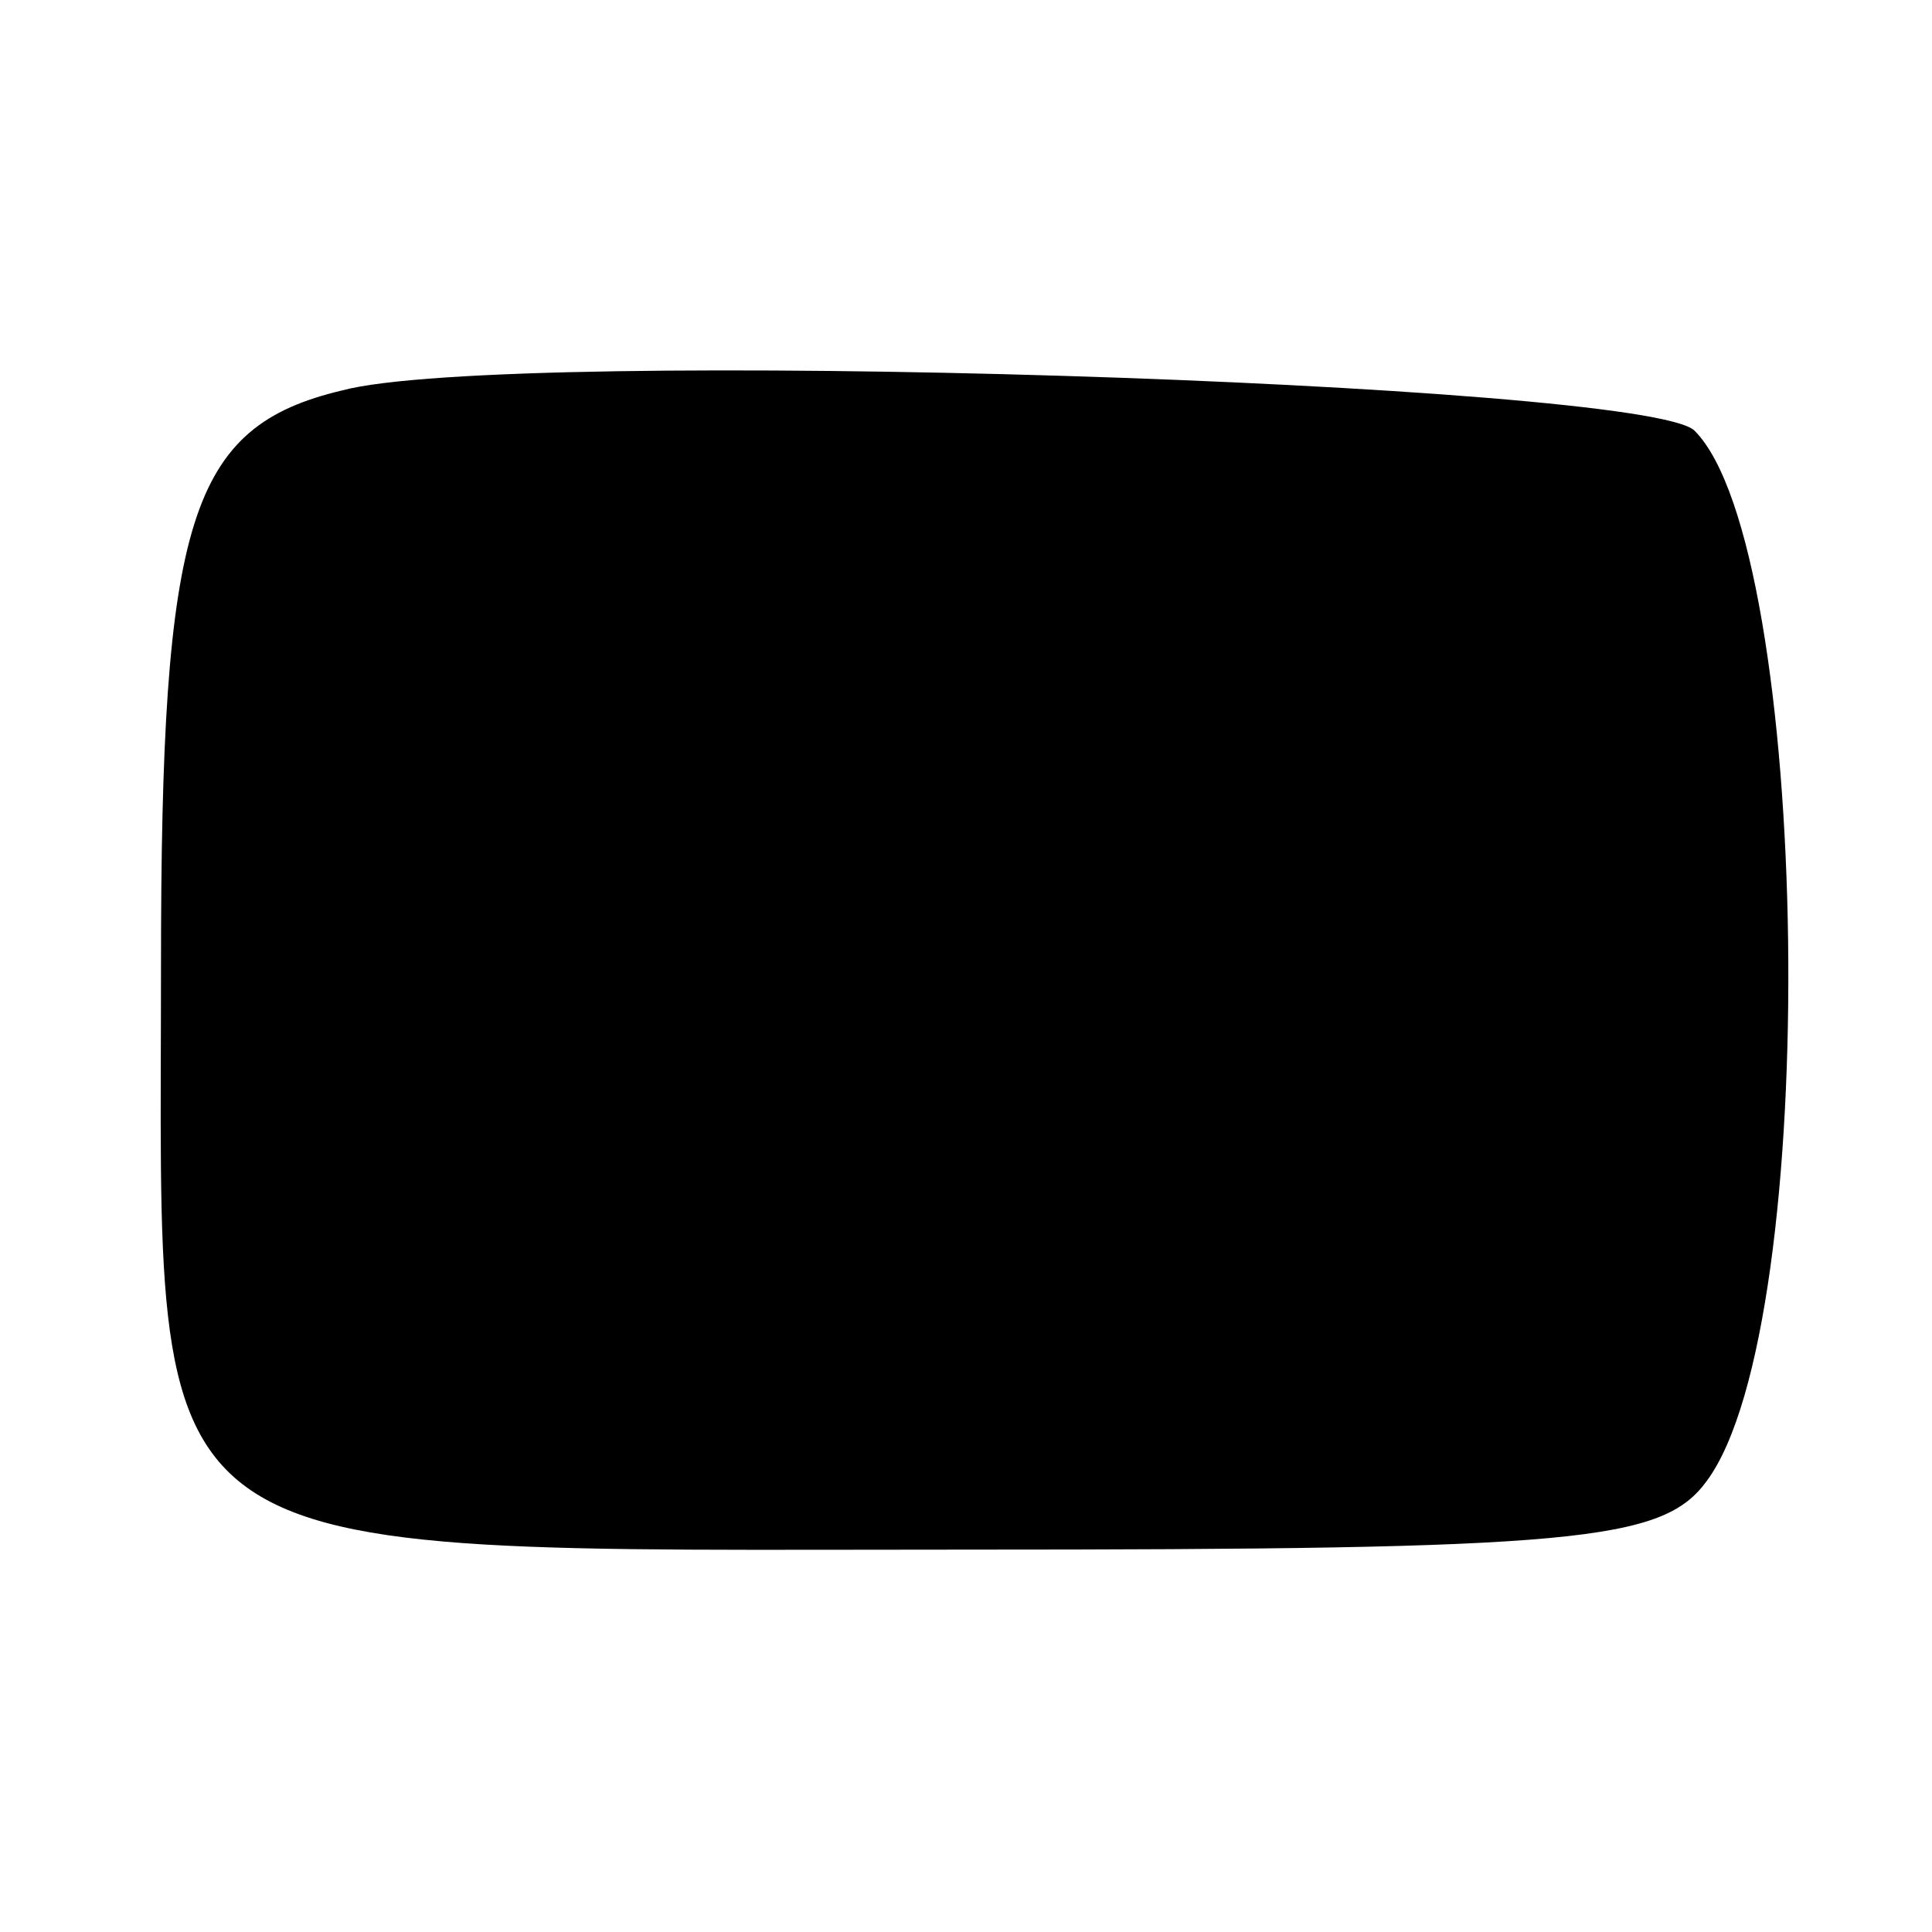
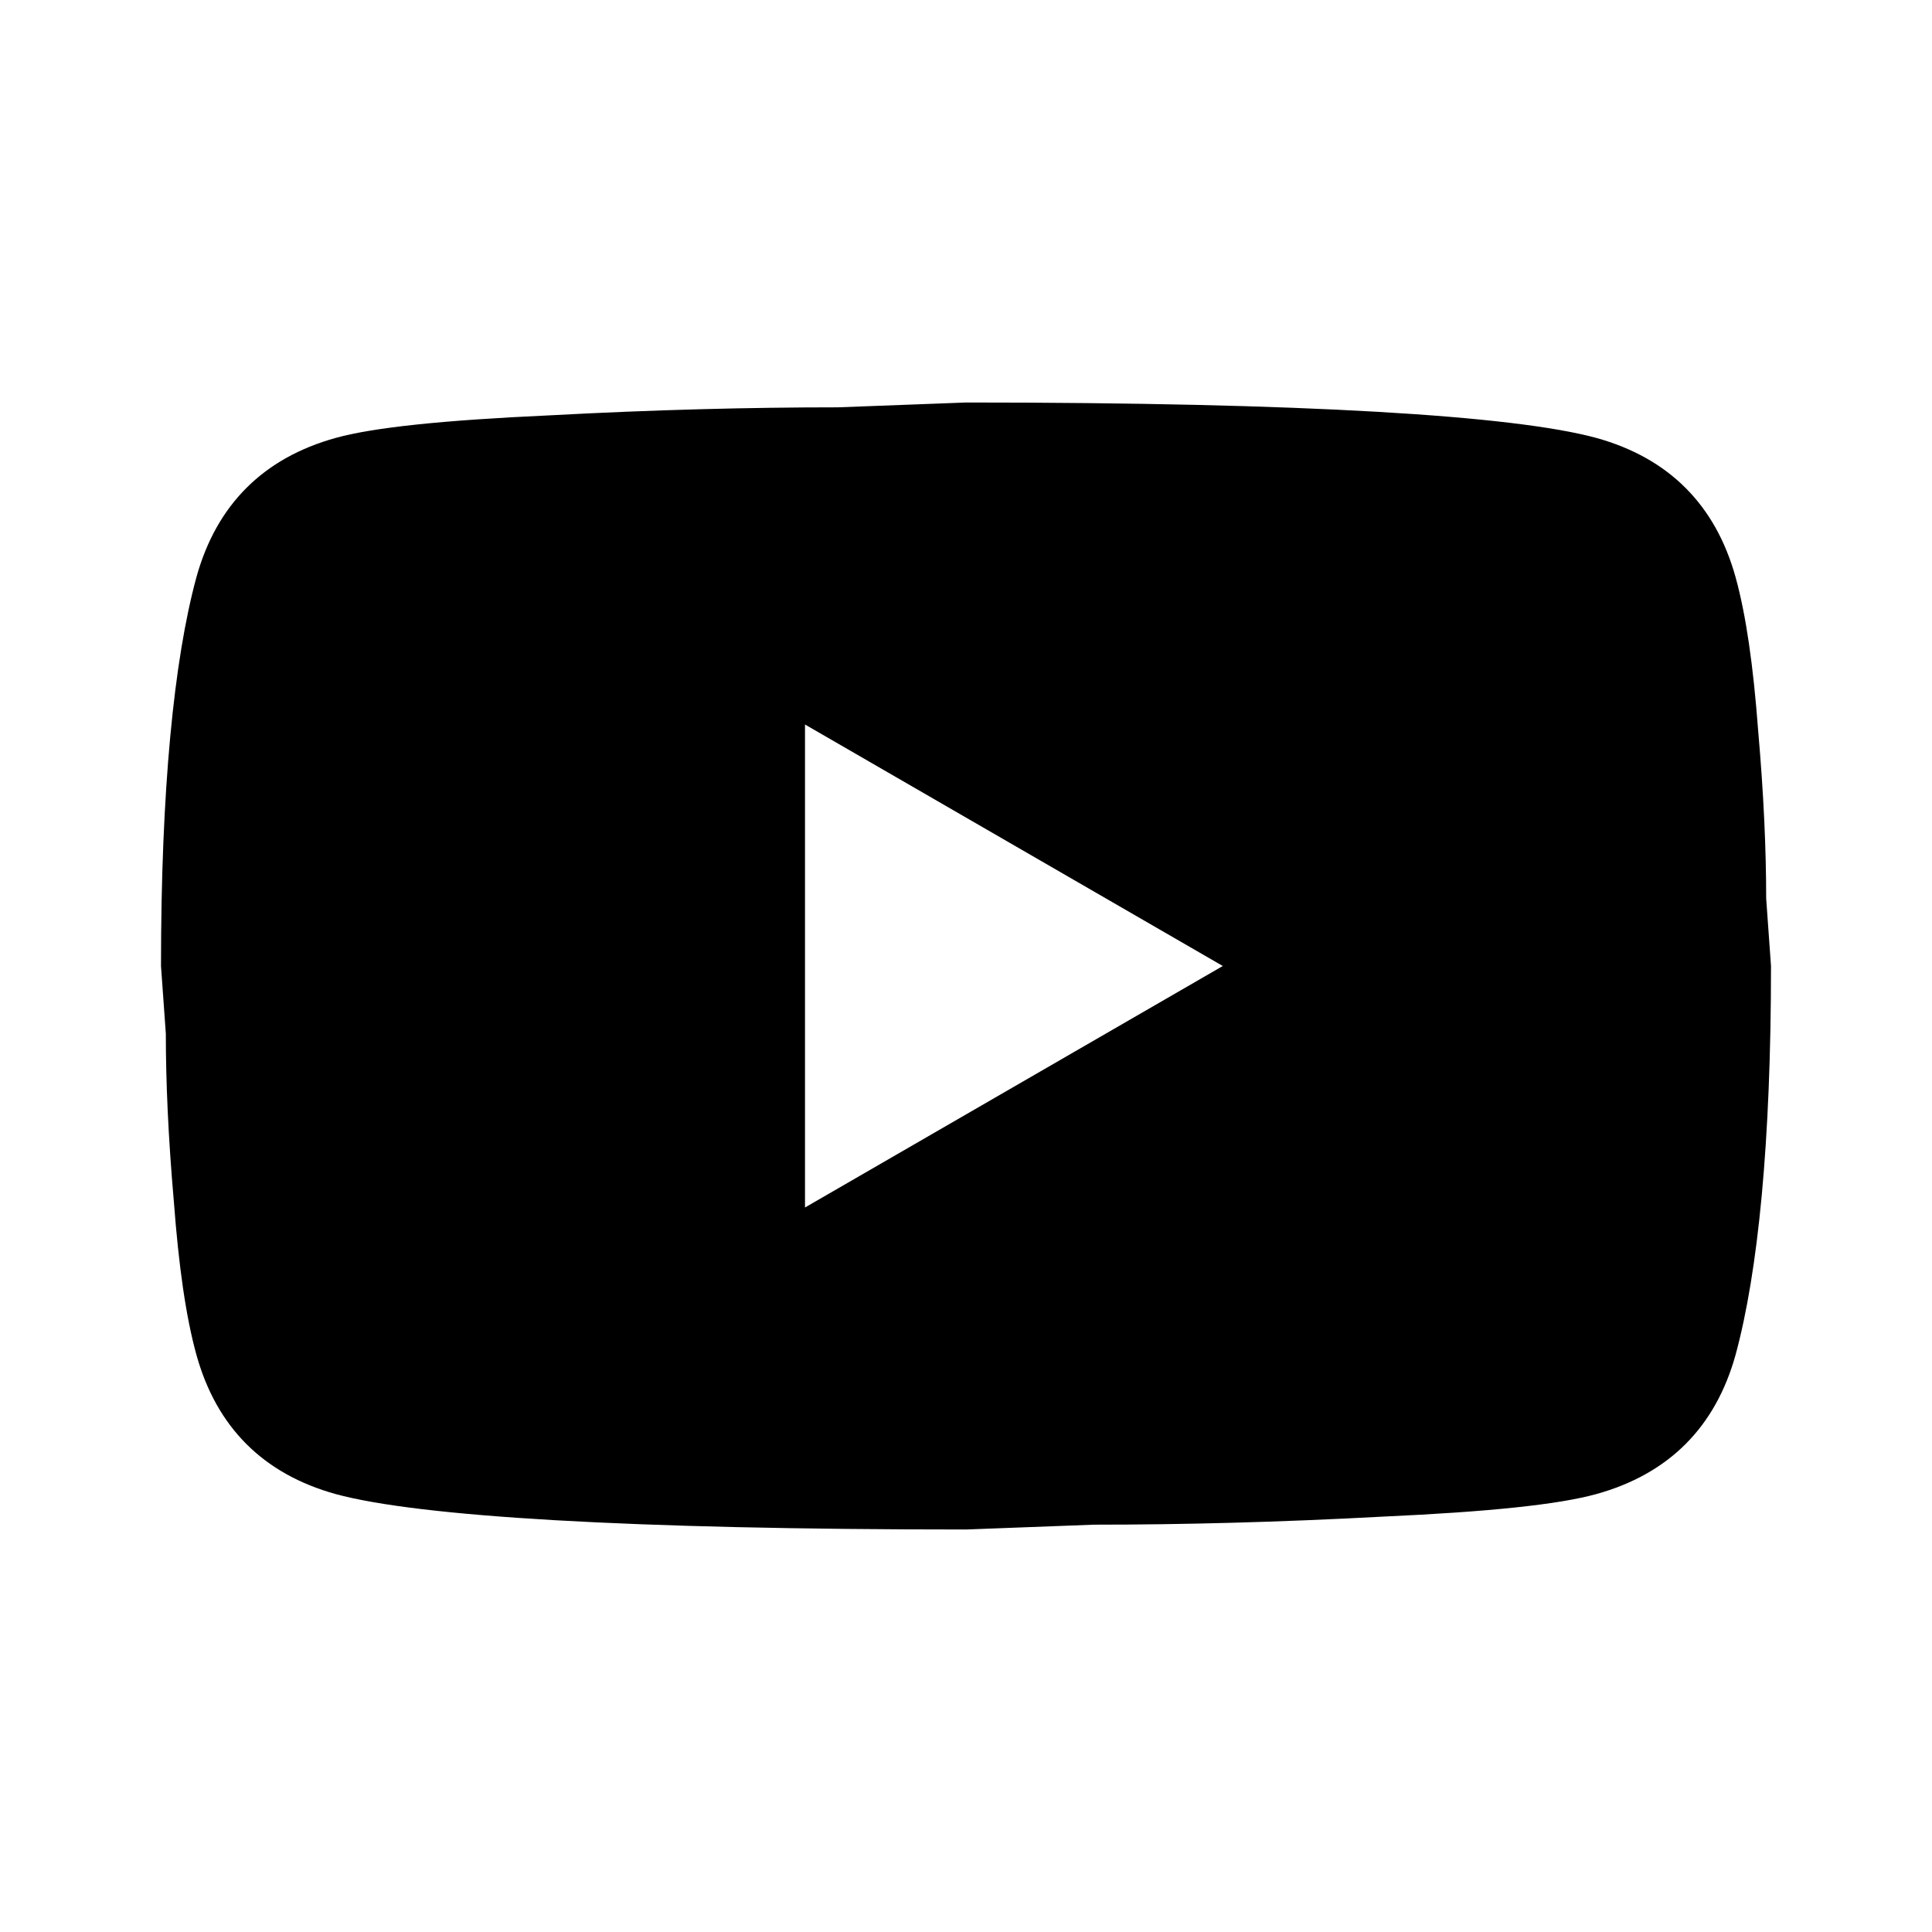
- <svg xmlns="http://www.w3.org/2000/svg" version="1.0" width="48pt" height="48pt" viewBox="0 0 48 48" preserveAspectRatio="xMidYMid meet">
-   <g transform="translate(0,48) scale(0.1,-0.1)" fill="#000000" stroke="none">
-     <path d="M85 383 c-38 -9 -45 -32 -45 -143 0 -152 -10 -145 200 -145 152 0 173 2 184 17 29 39 26 232 -3 261 -12 12 -295 21 -336 10z" />
-   </g>
+ <svg style="width:24px;height:24px" viewBox="0 0 24 24">
+   <path fill="currentColor" d="M10,15L15.19,12L10,9V15M21.56,7.17C21.69,7.64 21.78,8.27 21.84,9.07C21.91,9.87 21.94,10.56 21.94,11.16L22,12C22,14.19 21.84,15.8 21.56,16.83C21.31,17.73 20.73,18.31 19.83,18.56C19.36,18.69 18.5,18.78 17.18,18.84C15.88,18.91 14.69,18.94 13.59,18.94L12,19C7.81,19 5.2,18.84 4.17,18.56C3.27,18.31 2.69,17.73 2.44,16.83C2.31,16.36 2.22,15.73 2.16,14.93C2.09,14.13 2.06,13.44 2.06,12.84L2,12C2,9.81 2.16,8.2 2.44,7.17C2.69,6.27 3.27,5.69 4.17,5.44C4.64,5.31 5.5,5.22 6.82,5.16C8.12,5.09 9.31,5.06 10.41,5.06L12,5C16.19,5 18.8,5.16 19.83,5.44C20.73,5.69 21.31,6.27 21.56,7.17Z" />
</svg>
